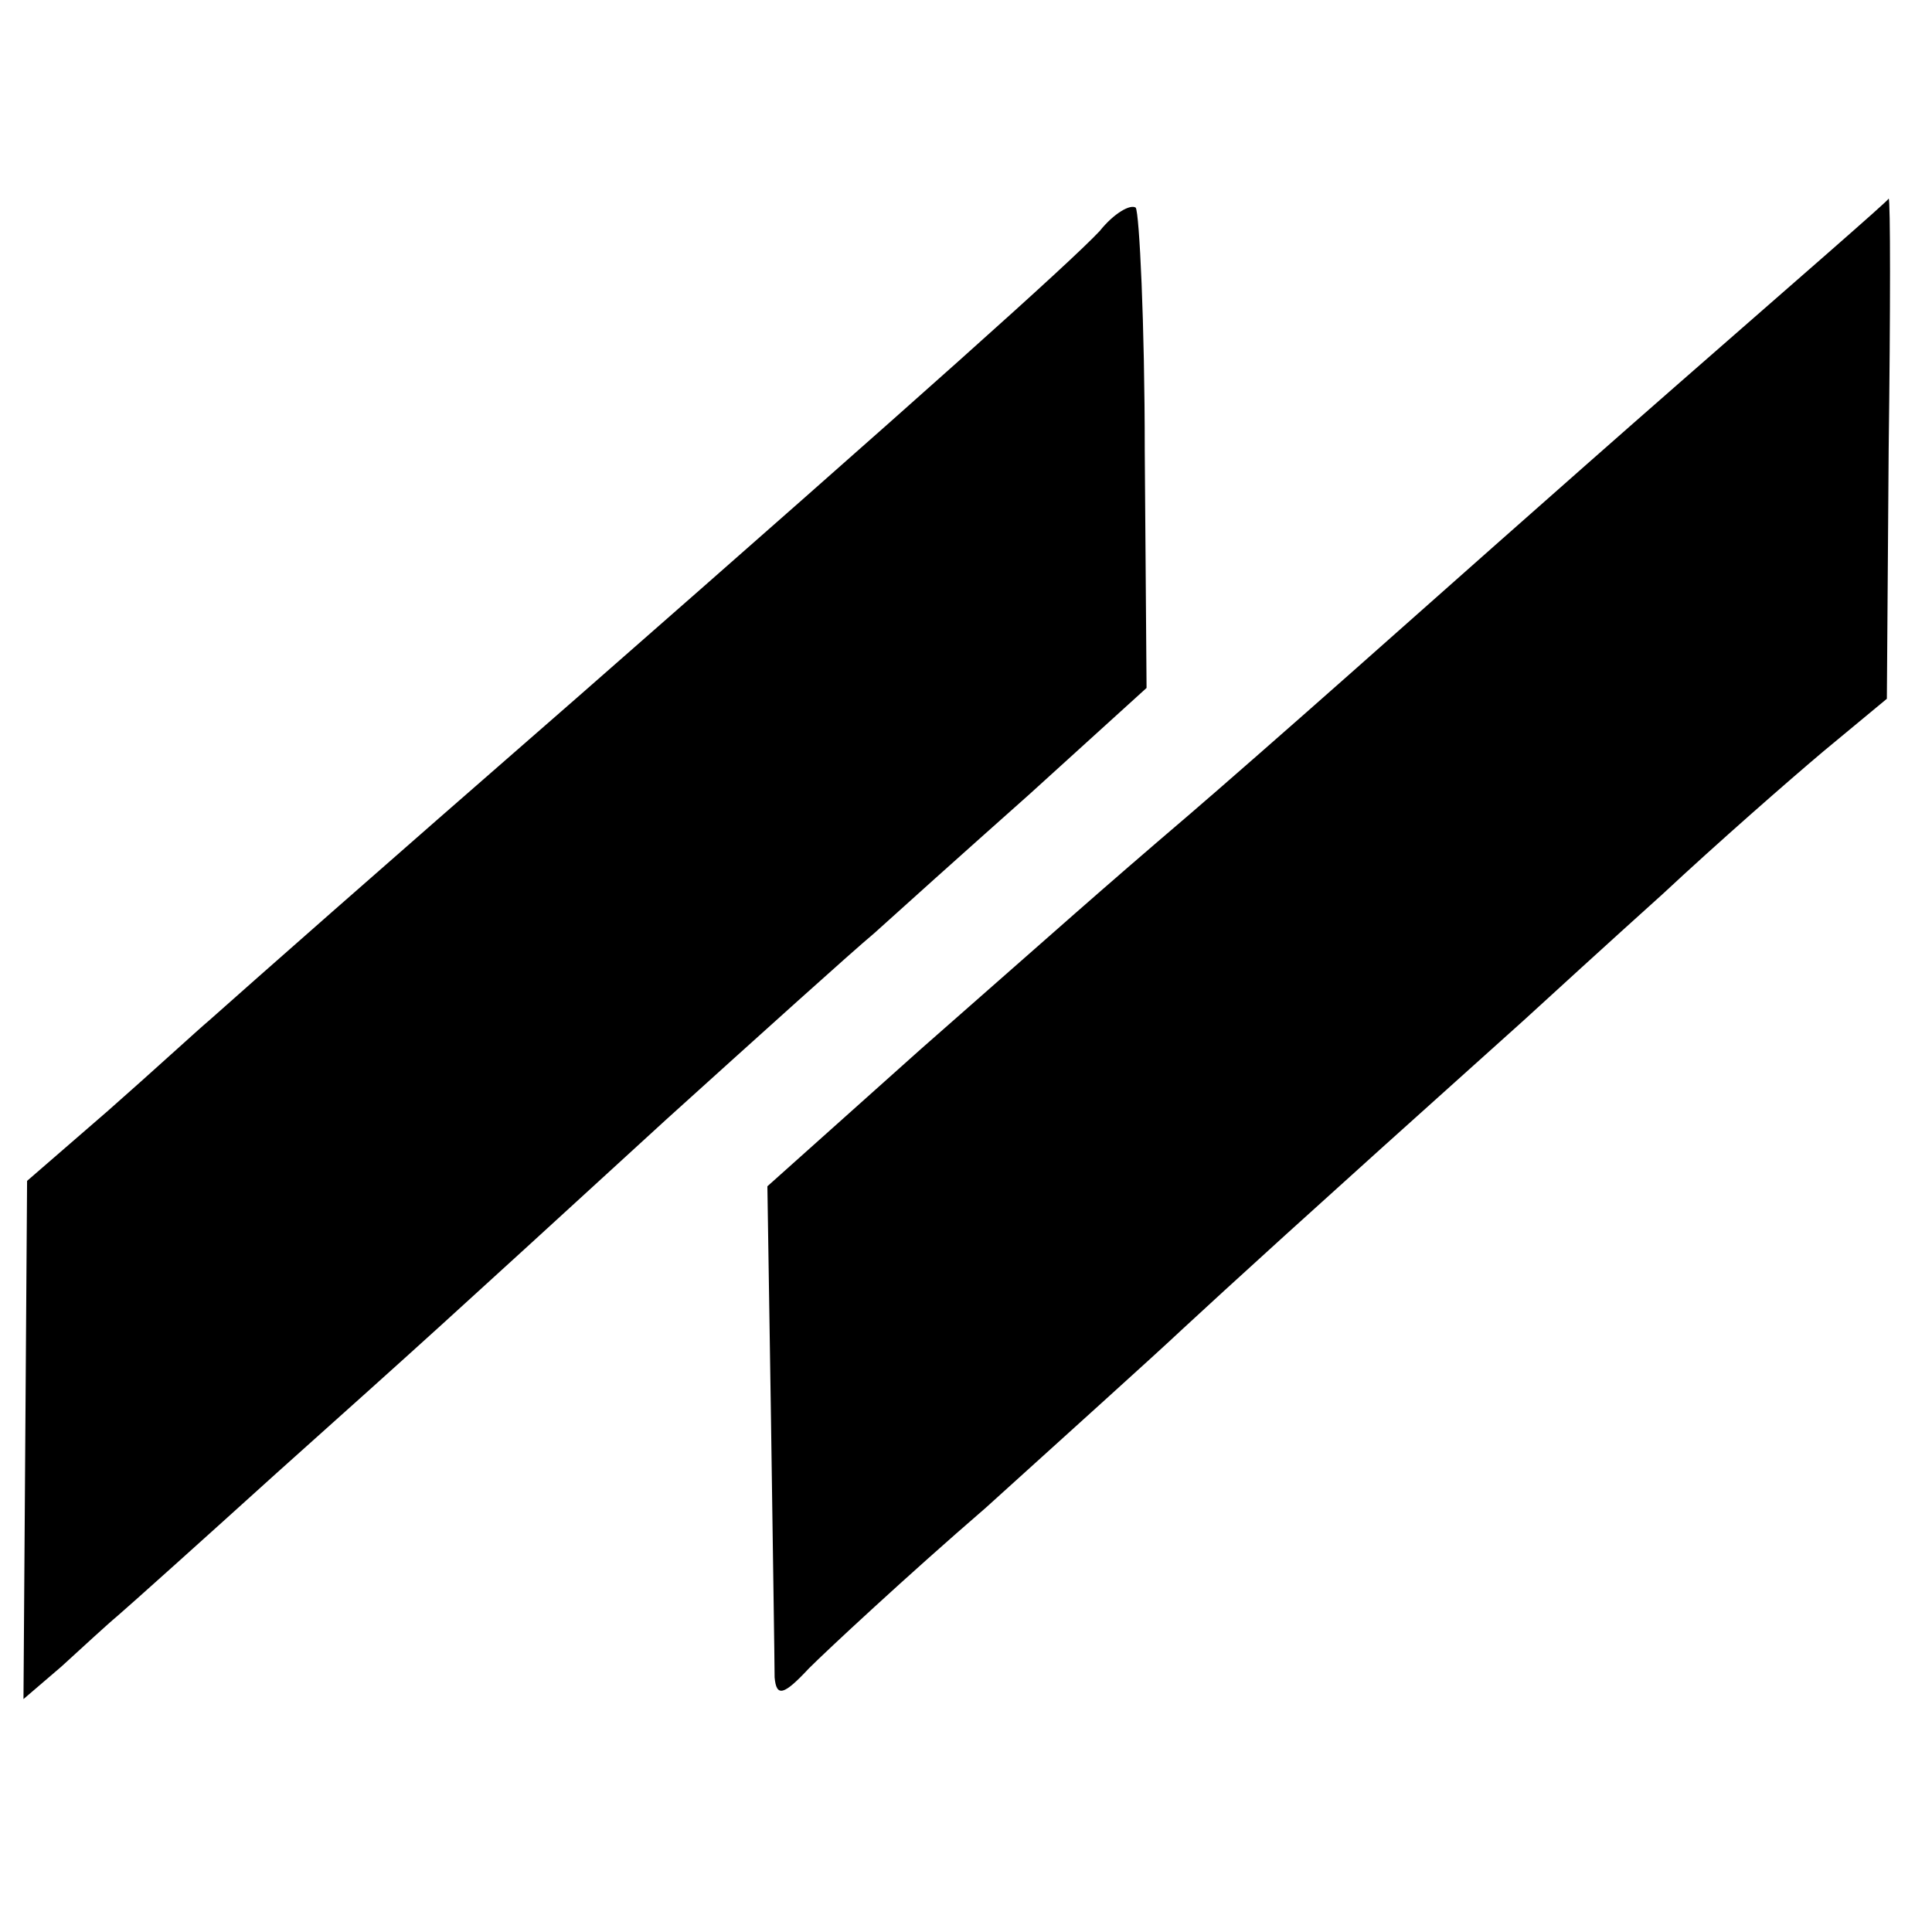
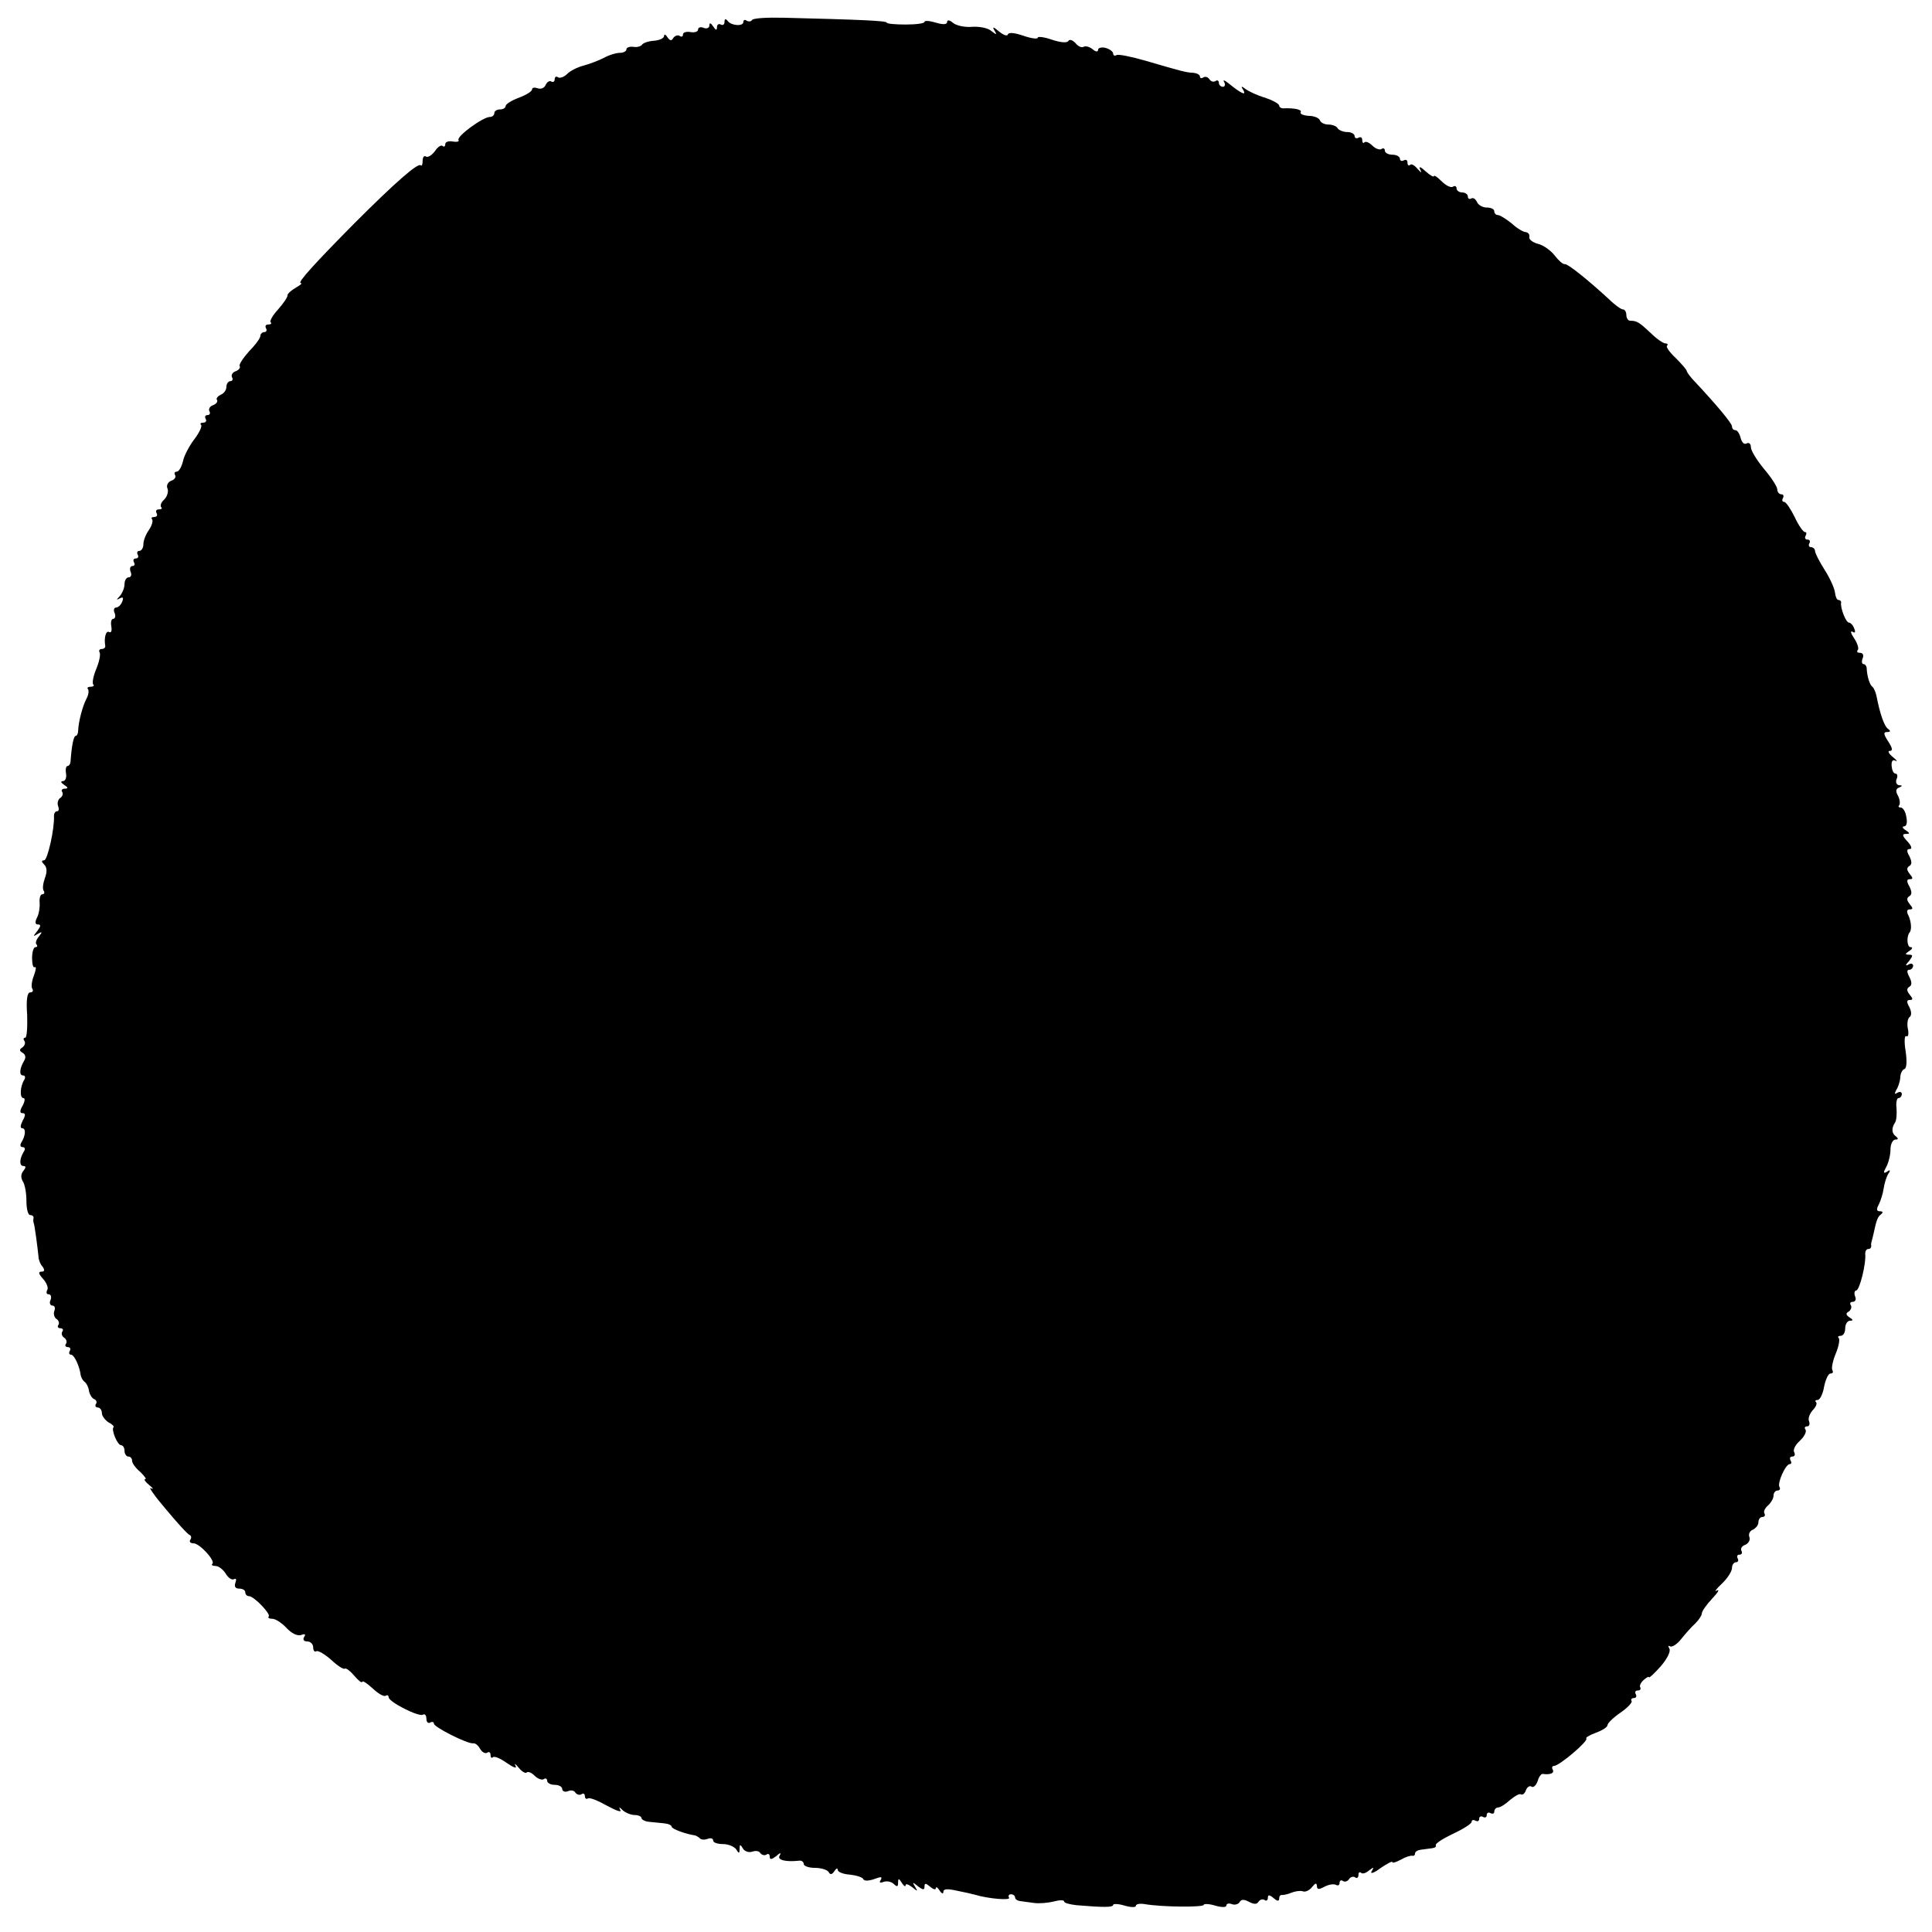
- <svg xmlns="http://www.w3.org/2000/svg" version="1.0" width="107pt" height="107pt" viewBox="0 0 107 107" preserveAspectRatio="xMidYMid meet">
-   <g transform="translate(0,107) scale(0.1,-0.1)" fill="#000000" stroke="none">
-     <path d="M609 942 c-17 -18 -95 -88 -289 -258 -117 -102 -177 -155 -204 -179 -6 -5 -31 -28 -56 -50 l-45 -39 -1 -144 -1 -143 21 18 c11 10 25 23 31 28 7 6 46 41 88 79 86 77 86 77 216 196 52 47 103 93 115 103 11 10 50 45 86 77 l65 59 -1 131 c0 71 -3 132 -5 135 -3 2 -12 -3 -20 -13z" />
-     <path d="M929 857 c-64 -56 -145 -128 -180 -159 -35 -31 -75 -66 -89 -78 -55 -47 -68 -59 -150 -131 l-85 -76 2 -129 c1 -71 2 -135 2 -143 1 -11 5 -10 19 5 10 10 54 51 98 89 43 39 92 83 109 99 26 24 63 58 189 171 12 11 47 43 77 70 30 28 70 63 89 79 l35 29 1 138 c1 77 1 139 0 139 0 -1 -53 -47 -117 -103z" />
+ <svg xmlns="http://www.w3.org/2000/svg" version="1.0" width="512pt" height="512pt" viewBox="0 0 512 512" preserveAspectRatio="xMidYMid meet">
+   <g transform="translate(0,512) scale(0.1,-0.1)" fill="#000000" stroke="none">
+     <path d="M1993 5067 c-2 -4 -9 -5 -14 -2 -5 4 -9 2 -9 -3 0 -13 -33 -10 -42 3 -5 6 -8 5 -8 -3 0 -7 -4 -10 -10 -7 -5 3 -10 0 -10 -7 0 -9 -3 -9 -10 2 -6 9 -10 11 -10 3 0 -7 -7 -10 -15 -7 -8 4 -15 1 -15 -4 0 -6 -9 -9 -20 -7 -11 2 -20 -1 -20 -6 0 -6 -4 -8 -9 -4 -5 3 -13 0 -17 -6 -4 -8 -9 -7 -15 2 -5 8 -9 9 -9 4 0 -6 -12 -12 -27 -13 -15 -1 -29 -6 -32 -11 -3 -4 -14 -7 -23 -5 -10 1 -18 -2 -18 -7 0 -5 -8 -9 -17 -9 -10 0 -30 -6 -44 -14 -14 -7 -38 -16 -53 -20 -16 -4 -35 -14 -43 -22 -8 -8 -19 -12 -24 -9 -5 4 -9 1 -9 -5 0 -6 -4 -9 -9 -6 -5 3 -11 -1 -15 -9 -3 -8 -12 -12 -21 -9 -8 3 -15 2 -15 -3 0 -5 -16 -15 -35 -22 -19 -7 -35 -17 -35 -22 0 -5 -7 -9 -15 -9 -8 0 -15 -4 -15 -10 0 -5 -5 -10 -12 -10 -18 0 -88 -51 -83 -61 3 -4 -4 -6 -15 -4 -11 2 -20 -1 -20 -7 0 -6 -3 -8 -7 -5 -3 4 -13 -2 -20 -13 -8 -11 -19 -18 -24 -15 -5 4 -9 -2 -9 -11 0 -10 -2 -15 -5 -12 -8 7 -70 -48 -175 -153 -107 -108 -153 -159 -143 -159 5 -1 -2 -6 -14 -13 -12 -7 -22 -16 -21 -20 0 -5 -11 -21 -25 -37 -14 -15 -23 -31 -20 -34 4 -3 1 -6 -6 -6 -7 0 -9 -4 -6 -10 3 -5 1 -10 -4 -10 -6 0 -11 -5 -11 -10 0 -6 -13 -24 -30 -41 -16 -18 -27 -35 -25 -39 3 -4 -2 -11 -11 -14 -8 -3 -12 -10 -9 -16 3 -5 1 -10 -4 -10 -6 0 -11 -7 -11 -15 0 -9 -7 -18 -15 -21 -8 -4 -13 -10 -10 -14 3 -4 -2 -11 -11 -14 -8 -3 -12 -10 -9 -16 3 -5 1 -10 -5 -10 -6 0 -8 -4 -5 -10 3 -5 1 -10 -6 -10 -7 0 -10 -3 -6 -6 3 -4 -5 -21 -18 -38 -13 -17 -27 -43 -30 -58 -4 -16 -11 -28 -17 -28 -5 0 -7 -4 -4 -9 3 -5 -1 -12 -10 -15 -9 -3 -14 -13 -10 -21 3 -8 -1 -21 -9 -29 -8 -7 -11 -16 -8 -20 4 -3 1 -6 -6 -6 -7 0 -9 -4 -6 -10 3 -5 1 -10 -6 -10 -7 0 -9 -3 -6 -6 3 -4 0 -16 -8 -28 -8 -11 -15 -28 -15 -38 0 -10 -5 -18 -11 -18 -5 0 -7 -4 -4 -10 3 -5 1 -10 -5 -10 -6 0 -8 -4 -5 -10 3 -5 2 -10 -4 -10 -6 0 -8 -7 -5 -15 4 -8 1 -15 -5 -15 -6 0 -11 -8 -11 -18 0 -10 -6 -24 -12 -31 -10 -11 -10 -12 -1 -7 9 5 11 2 7 -8 -3 -9 -11 -16 -16 -16 -6 0 -8 -7 -4 -15 3 -8 1 -15 -4 -15 -5 0 -7 -9 -5 -20 2 -11 0 -18 -6 -15 -8 5 -14 -15 -10 -37 0 -5 -4 -8 -10 -8 -5 0 -8 -4 -5 -9 3 -5 -1 -25 -9 -44 -8 -19 -11 -37 -8 -41 4 -3 0 -6 -7 -6 -7 0 -10 -3 -7 -6 3 -4 2 -15 -4 -26 -10 -19 -21 -60 -22 -85 0 -7 -3 -13 -6 -13 -6 0 -11 -26 -14 -67 0 -7 -4 -13 -8 -13 -4 0 -6 -9 -4 -20 2 -11 -2 -20 -8 -20 -7 0 -6 -4 3 -10 11 -7 11 -10 2 -10 -7 0 -11 -4 -7 -9 3 -5 0 -13 -6 -16 -5 -4 -8 -13 -5 -21 3 -8 2 -14 -3 -14 -5 0 -8 -6 -8 -12 2 -33 -17 -118 -26 -118 -8 0 -7 -4 0 -11 8 -8 8 -20 2 -36 -5 -14 -7 -29 -3 -34 3 -5 1 -9 -4 -9 -5 0 -8 -10 -7 -22 1 -13 -2 -31 -7 -40 -6 -12 -5 -18 3 -18 8 0 7 -5 -2 -17 -12 -15 -12 -16 1 -8 12 7 13 6 3 -7 -7 -8 -10 -18 -6 -21 3 -4 2 -7 -3 -7 -5 0 -9 -13 -9 -29 0 -16 3 -27 7 -24 5 2 3 -8 -2 -22 -6 -15 -8 -31 -4 -36 3 -5 0 -9 -6 -9 -8 0 -11 -20 -8 -60 1 -33 -1 -60 -5 -60 -5 0 -6 -4 -2 -9 3 -5 0 -13 -6 -17 -8 -5 -8 -9 1 -14 8 -5 9 -13 4 -21 -12 -20 -14 -39 -3 -39 6 0 7 -6 3 -12 -11 -18 -12 -48 -2 -48 5 0 4 -9 -2 -20 -8 -14 -8 -20 0 -20 8 0 8 -6 0 -20 -6 -12 -7 -20 -1 -20 10 0 9 -19 -2 -37 -5 -8 -3 -13 3 -13 6 0 8 -5 3 -12 -12 -20 -12 -38 -1 -38 7 0 7 -4 0 -13 -7 -8 -7 -18 -2 -27 6 -8 10 -32 10 -52 0 -21 4 -38 10 -38 5 0 9 -3 9 -7 -1 -5 -1 -10 0 -13 3 -6 11 -70 13 -90 0 -8 5 -21 11 -27 6 -9 5 -13 -3 -13 -9 0 -8 -6 4 -19 10 -11 15 -25 11 -30 -3 -6 -2 -11 4 -11 6 0 8 -7 5 -15 -4 -8 -1 -15 5 -15 6 0 8 -6 5 -14 -3 -8 0 -17 5 -21 6 -3 9 -11 6 -16 -4 -5 -1 -9 5 -9 6 0 9 -4 5 -9 -3 -5 -1 -12 5 -16 6 -4 8 -11 5 -16 -4 -5 -1 -9 5 -9 6 0 8 -5 5 -10 -3 -5 -2 -10 3 -10 9 0 23 -31 26 -55 1 -5 5 -13 10 -17 5 -3 11 -15 12 -25 2 -9 8 -19 14 -21 5 -2 8 -8 4 -13 -3 -5 0 -9 5 -9 6 0 11 -7 11 -15 0 -7 8 -18 17 -24 10 -5 16 -11 14 -13 -7 -6 10 -48 20 -48 5 0 9 -7 9 -15 0 -8 5 -15 10 -15 6 0 10 -5 10 -11 0 -7 10 -20 22 -30 11 -11 17 -19 13 -19 -5 0 0 -7 11 -16 10 -8 12 -12 4 -8 -8 5 10 -21 40 -56 30 -36 58 -67 63 -68 4 -2 5 -8 1 -13 -3 -5 1 -9 9 -9 16 0 58 -46 50 -54 -4 -3 0 -6 8 -6 8 0 20 -9 27 -20 7 -12 17 -18 22 -15 6 3 7 -1 4 -9 -4 -11 0 -16 10 -16 9 0 16 -4 16 -10 0 -5 4 -10 10 -10 13 0 59 -48 52 -54 -3 -3 1 -6 10 -6 8 0 25 -11 37 -24 14 -15 29 -22 39 -19 10 4 13 2 8 -5 -4 -7 -1 -12 8 -12 9 0 16 -7 16 -16 0 -8 4 -13 8 -10 5 3 23 -8 40 -23 17 -16 33 -26 36 -23 3 2 14 -6 25 -19 11 -13 20 -20 21 -16 0 4 12 -3 27 -17 15 -14 30 -23 35 -20 4 3 8 1 8 -4 0 -12 80 -53 91 -46 5 3 9 -2 9 -11 0 -9 5 -13 10 -10 5 3 10 2 10 -3 0 -9 89 -54 104 -52 5 1 13 -5 18 -14 5 -9 13 -14 19 -11 5 4 9 1 9 -6 0 -7 3 -9 6 -6 4 4 20 -3 37 -15 19 -13 28 -16 23 -7 -4 7 0 5 8 -5 9 -11 19 -17 22 -13 4 3 13 -1 21 -9 8 -8 19 -12 24 -9 5 4 9 1 9 -4 0 -6 9 -11 20 -11 11 0 20 -5 20 -11 0 -6 7 -9 15 -6 8 4 17 2 20 -4 4 -5 11 -7 16 -4 5 4 9 1 9 -5 0 -6 4 -9 8 -6 5 3 27 -6 50 -19 24 -13 40 -19 36 -12 -5 9 -3 9 7 -1 7 -6 21 -12 31 -12 10 0 18 -4 18 -8 0 -4 9 -9 20 -10 11 -1 29 -3 40 -4 11 -1 20 -5 20 -9 0 -6 39 -20 62 -23 3 -1 9 -4 13 -8 4 -4 13 -4 21 -1 8 3 14 1 14 -5 0 -5 12 -9 26 -9 15 0 30 -7 35 -14 7 -12 9 -11 9 1 0 13 2 13 9 1 5 -8 16 -11 25 -8 8 3 18 2 21 -4 4 -5 11 -7 16 -4 5 4 9 1 9 -6 0 -8 5 -7 17 2 11 10 14 10 9 1 -7 -11 16 -17 52 -13 6 1 12 -3 12 -9 0 -5 13 -10 29 -10 17 0 33 -5 37 -11 4 -8 9 -7 15 2 5 8 9 9 9 4 0 -6 15 -12 33 -13 17 -2 33 -7 35 -12 2 -5 13 -5 28 0 19 7 23 7 18 -2 -5 -7 -2 -9 8 -5 9 3 21 0 27 -6 8 -8 11 -7 11 3 0 13 2 13 10 0 5 -8 10 -11 10 -6 0 5 8 2 17 -5 15 -12 16 -12 8 1 -8 13 -7 13 8 1 13 -10 17 -10 17 -1 0 10 3 10 15 0 8 -7 15 -9 15 -4 0 5 5 2 10 -6 5 -8 10 -10 10 -4 0 9 11 9 38 3 20 -4 38 -8 40 -9 1 0 3 0 5 -1 36 -11 97 -16 91 -8 -3 5 0 9 5 9 6 0 11 -4 11 -8 0 -5 6 -9 13 -10 6 -1 23 -3 37 -5 14 -2 37 0 53 4 15 4 27 4 27 0 0 -4 15 -8 33 -10 72 -6 97 -6 97 1 0 3 14 3 30 -2 17 -5 30 -5 30 -1 0 5 10 7 23 5 45 -8 157 -9 157 -2 0 3 14 3 30 -2 17 -5 30 -5 30 0 0 5 6 7 14 4 8 -3 17 -1 21 5 4 8 12 8 25 1 13 -7 21 -7 25 0 4 6 11 8 16 5 5 -4 9 -1 9 6 0 8 4 8 15 -1 10 -9 15 -9 15 -1 0 6 3 10 8 9 4 0 15 2 24 6 10 4 23 6 30 4 7 -3 18 2 25 11 9 11 12 12 13 3 0 -10 5 -10 20 -2 11 6 25 8 30 5 6 -3 10 -1 10 5 0 6 4 9 9 5 5 -3 12 -1 16 5 4 6 11 8 16 5 5 -4 9 -1 9 6 0 7 3 9 7 6 3 -4 13 -1 21 6 13 10 14 9 7 -2 -5 -8 6 -5 23 8 18 12 32 20 32 16 0 -3 10 0 23 7 12 7 25 11 30 10 4 -1 7 2 7 6 0 5 7 9 15 10 8 1 22 3 30 4 8 1 12 4 10 8 -2 4 18 17 45 30 28 13 50 27 50 32 0 5 5 6 10 3 6 -3 10 -1 10 5 0 6 5 8 10 5 6 -3 10 -1 10 5 0 6 5 8 10 5 6 -3 10 -1 10 4 0 6 5 11 10 11 6 0 20 9 32 20 12 10 24 17 28 15 5 -3 11 2 14 11 3 8 10 13 15 9 5 -3 12 4 16 15 3 11 9 19 13 19 20 -3 32 2 27 11 -3 5 -2 10 3 10 14 0 92 66 86 73 -3 2 9 9 25 15 17 6 31 15 31 20 0 5 15 20 34 33 19 13 32 27 30 31 -3 4 0 8 6 8 6 0 8 5 5 10 -3 6 -1 10 5 10 6 0 9 3 7 8 -3 4 1 13 9 20 8 7 14 10 14 7 0 -3 14 10 31 29 18 21 27 40 23 47 -4 7 -3 9 2 6 5 -3 19 6 29 19 11 14 28 33 38 42 9 9 17 21 17 26 0 6 12 23 27 39 16 17 21 26 13 22 -8 -5 -3 3 13 18 15 14 27 33 27 42 0 8 5 15 11 15 5 0 7 5 4 10 -3 6 -1 10 5 10 6 0 8 5 5 10 -3 6 1 13 10 16 9 4 14 13 11 21 -3 7 1 16 9 19 8 4 15 12 15 20 0 8 5 14 11 14 5 0 8 4 5 9 -3 5 1 14 9 21 8 7 15 19 15 26 0 8 5 14 11 14 5 0 8 4 5 9 -7 10 16 61 27 61 5 0 5 5 2 10 -3 6 -1 10 5 10 6 0 8 5 5 11 -4 6 2 19 14 30 12 11 19 24 16 30 -4 5 -2 9 4 9 6 0 8 6 5 14 -3 7 2 20 10 29 8 8 12 17 9 21 -4 3 -2 6 4 6 6 0 14 16 17 35 4 19 11 35 17 35 6 0 8 4 5 9 -3 5 1 25 9 44 8 19 11 37 8 41 -4 3 -1 6 5 6 7 0 12 9 12 20 0 11 6 20 13 20 9 0 8 3 -2 9 -9 6 -10 11 -2 15 6 4 9 12 6 17 -4 5 -1 9 5 9 7 0 10 7 6 15 -3 8 -1 15 3 15 9 0 27 72 24 98 0 6 3 12 8 12 5 0 8 3 8 8 -1 4 0 9 1 12 1 3 3 12 5 20 8 38 11 45 20 52 6 5 5 8 -3 8 -9 0 -10 5 -3 18 5 10 11 29 13 43 2 13 7 30 12 38 7 10 5 12 -3 6 -10 -6 -11 -3 -2 13 6 11 11 32 11 46 0 14 6 26 13 26 8 0 8 3 2 8 -12 8 -13 22 -3 37 4 6 5 23 4 38 -2 15 1 27 5 27 5 0 9 5 9 11 0 5 -5 7 -12 3 -7 -5 -8 -3 -3 7 5 7 10 22 11 33 0 11 5 21 11 23 6 2 7 21 3 48 -4 24 -3 42 2 39 5 -3 7 6 4 20 -3 14 0 28 5 31 5 4 5 14 -1 26 -8 14 -7 19 1 19 9 0 9 3 0 14 -8 10 -9 16 -1 21 7 4 7 12 0 26 -7 13 -7 19 0 19 5 0 10 5 10 11 0 5 -6 7 -12 3 -9 -5 -9 -2 1 9 11 14 11 17 0 17 -11 0 -11 2 1 10 8 5 10 10 3 10 -9 0 -11 27 -3 38 7 7 5 29 -2 45 -6 11 -5 17 3 17 9 0 9 3 0 14 -8 10 -9 16 -1 21 7 4 7 12 0 26 -8 14 -7 19 1 19 9 0 9 3 0 14 -8 10 -9 16 -1 21 7 4 7 12 0 26 -8 14 -7 19 1 19 7 0 5 8 -6 20 -14 15 -15 20 -4 20 11 0 11 2 -1 10 -8 5 -10 10 -4 10 7 0 9 11 6 25 -2 14 -9 25 -15 25 -6 0 -7 3 -4 6 3 4 2 15 -3 25 -7 12 -6 19 3 22 9 4 9 6 0 6 -7 1 -10 8 -7 16 4 8 2 15 -3 15 -5 0 -9 9 -10 20 -1 13 3 18 10 14 7 -3 3 2 -7 10 -11 9 -14 16 -8 16 9 0 7 8 -4 25 -13 20 -13 25 -3 25 9 0 10 3 3 8 -10 6 -22 40 -31 87 -2 10 -7 22 -11 25 -7 5 -14 27 -15 48 0 6 -4 12 -8 12 -5 0 -6 7 -3 15 4 8 1 15 -7 15 -7 0 -9 3 -6 7 4 3 0 17 -9 31 -9 13 -11 21 -5 18 7 -5 9 -1 5 8 -3 9 -10 16 -14 16 -8 0 -23 38 -21 53 1 4 -3 7 -7 7 -4 0 -8 9 -9 19 -1 11 -13 38 -27 60 -14 22 -26 45 -26 51 0 5 -5 10 -11 10 -5 0 -7 5 -4 10 3 6 1 10 -5 10 -6 0 -8 5 -5 10 3 6 3 10 -2 10 -4 0 -17 18 -27 40 -11 22 -23 40 -28 40 -5 0 -6 5 -3 10 3 6 1 10 -4 10 -6 0 -11 6 -11 13 0 7 -16 32 -35 54 -19 23 -35 49 -35 58 0 9 -5 13 -11 10 -6 -4 -13 2 -16 14 -3 12 -9 21 -14 21 -5 0 -9 4 -9 10 0 8 -40 56 -97 117 -13 13 -23 27 -23 30 0 3 -13 18 -29 34 -16 15 -27 30 -23 33 3 3 1 6 -5 6 -5 0 -23 12 -39 28 -30 28 -36 32 -54 32 -5 0 -10 7 -10 15 0 8 -4 15 -9 15 -5 0 -22 12 -38 28 -58 53 -108 93 -116 92 -5 -1 -17 10 -27 23 -11 14 -31 28 -45 31 -14 4 -24 12 -22 18 1 7 -3 12 -10 13 -6 0 -23 10 -37 23 -15 12 -31 22 -36 22 -6 0 -10 5 -10 10 0 6 -9 10 -20 10 -11 0 -23 7 -26 15 -4 8 -10 12 -15 9 -5 -3 -9 0 -9 5 0 6 -7 11 -15 11 -8 0 -15 5 -15 11 0 5 -4 8 -10 4 -5 -3 -18 3 -30 15 -11 11 -20 17 -20 13 0 -3 -10 2 -22 13 -14 13 -19 14 -14 4 5 -9 2 -8 -7 2 -8 10 -17 15 -20 11 -4 -3 -7 -1 -7 6 0 7 -4 9 -10 6 -5 -3 -10 -1 -10 4 0 6 -9 11 -20 11 -11 0 -20 5 -20 11 0 5 -4 8 -9 4 -5 -3 -16 1 -24 9 -8 8 -17 12 -21 9 -3 -4 -6 -1 -6 6 0 7 -4 9 -10 6 -5 -3 -10 -1 -10 4 0 6 -9 11 -19 11 -11 0 -23 5 -26 10 -3 6 -15 10 -25 10 -10 0 -20 5 -22 11 -2 6 -15 12 -30 12 -14 1 -24 5 -21 10 4 6 -15 11 -44 10 -7 -1 -13 3 -13 7 0 5 -17 14 -37 21 -21 6 -44 17 -52 23 -12 9 -13 8 -6 -3 9 -16 -7 -8 -39 18 -11 9 -16 10 -12 4 4 -7 2 -13 -3 -13 -6 0 -11 5 -11 11 0 5 -4 8 -9 4 -5 -3 -12 -1 -16 5 -4 6 -11 8 -16 5 -5 -4 -9 -2 -9 2 0 5 -8 9 -17 10 -20 1 -28 3 -127 32 -38 11 -73 18 -77 15 -5 -3 -9 -1 -9 4 0 5 -9 12 -20 15 -11 3 -20 0 -20 -5 0 -6 -6 -6 -15 2 -8 6 -18 9 -23 6 -6 -3 -15 1 -22 10 -8 8 -16 11 -19 5 -4 -5 -20 -4 -44 4 -20 7 -37 9 -37 5 0 -4 -17 -2 -37 5 -24 8 -39 10 -42 4 -1 -6 -12 -2 -24 8 -14 12 -18 13 -12 3 8 -13 6 -13 -8 -2 -9 8 -31 12 -50 11 -19 -2 -42 3 -51 10 -9 8 -16 9 -16 3 0 -7 -10 -8 -30 -2 -16 5 -30 6 -30 2 0 -4 -22 -7 -50 -7 -27 0 -50 2 -50 5 0 5 -72 8 -273 13 -44 1 -81 -1 -84 -6z" />
  </g>
</svg>
